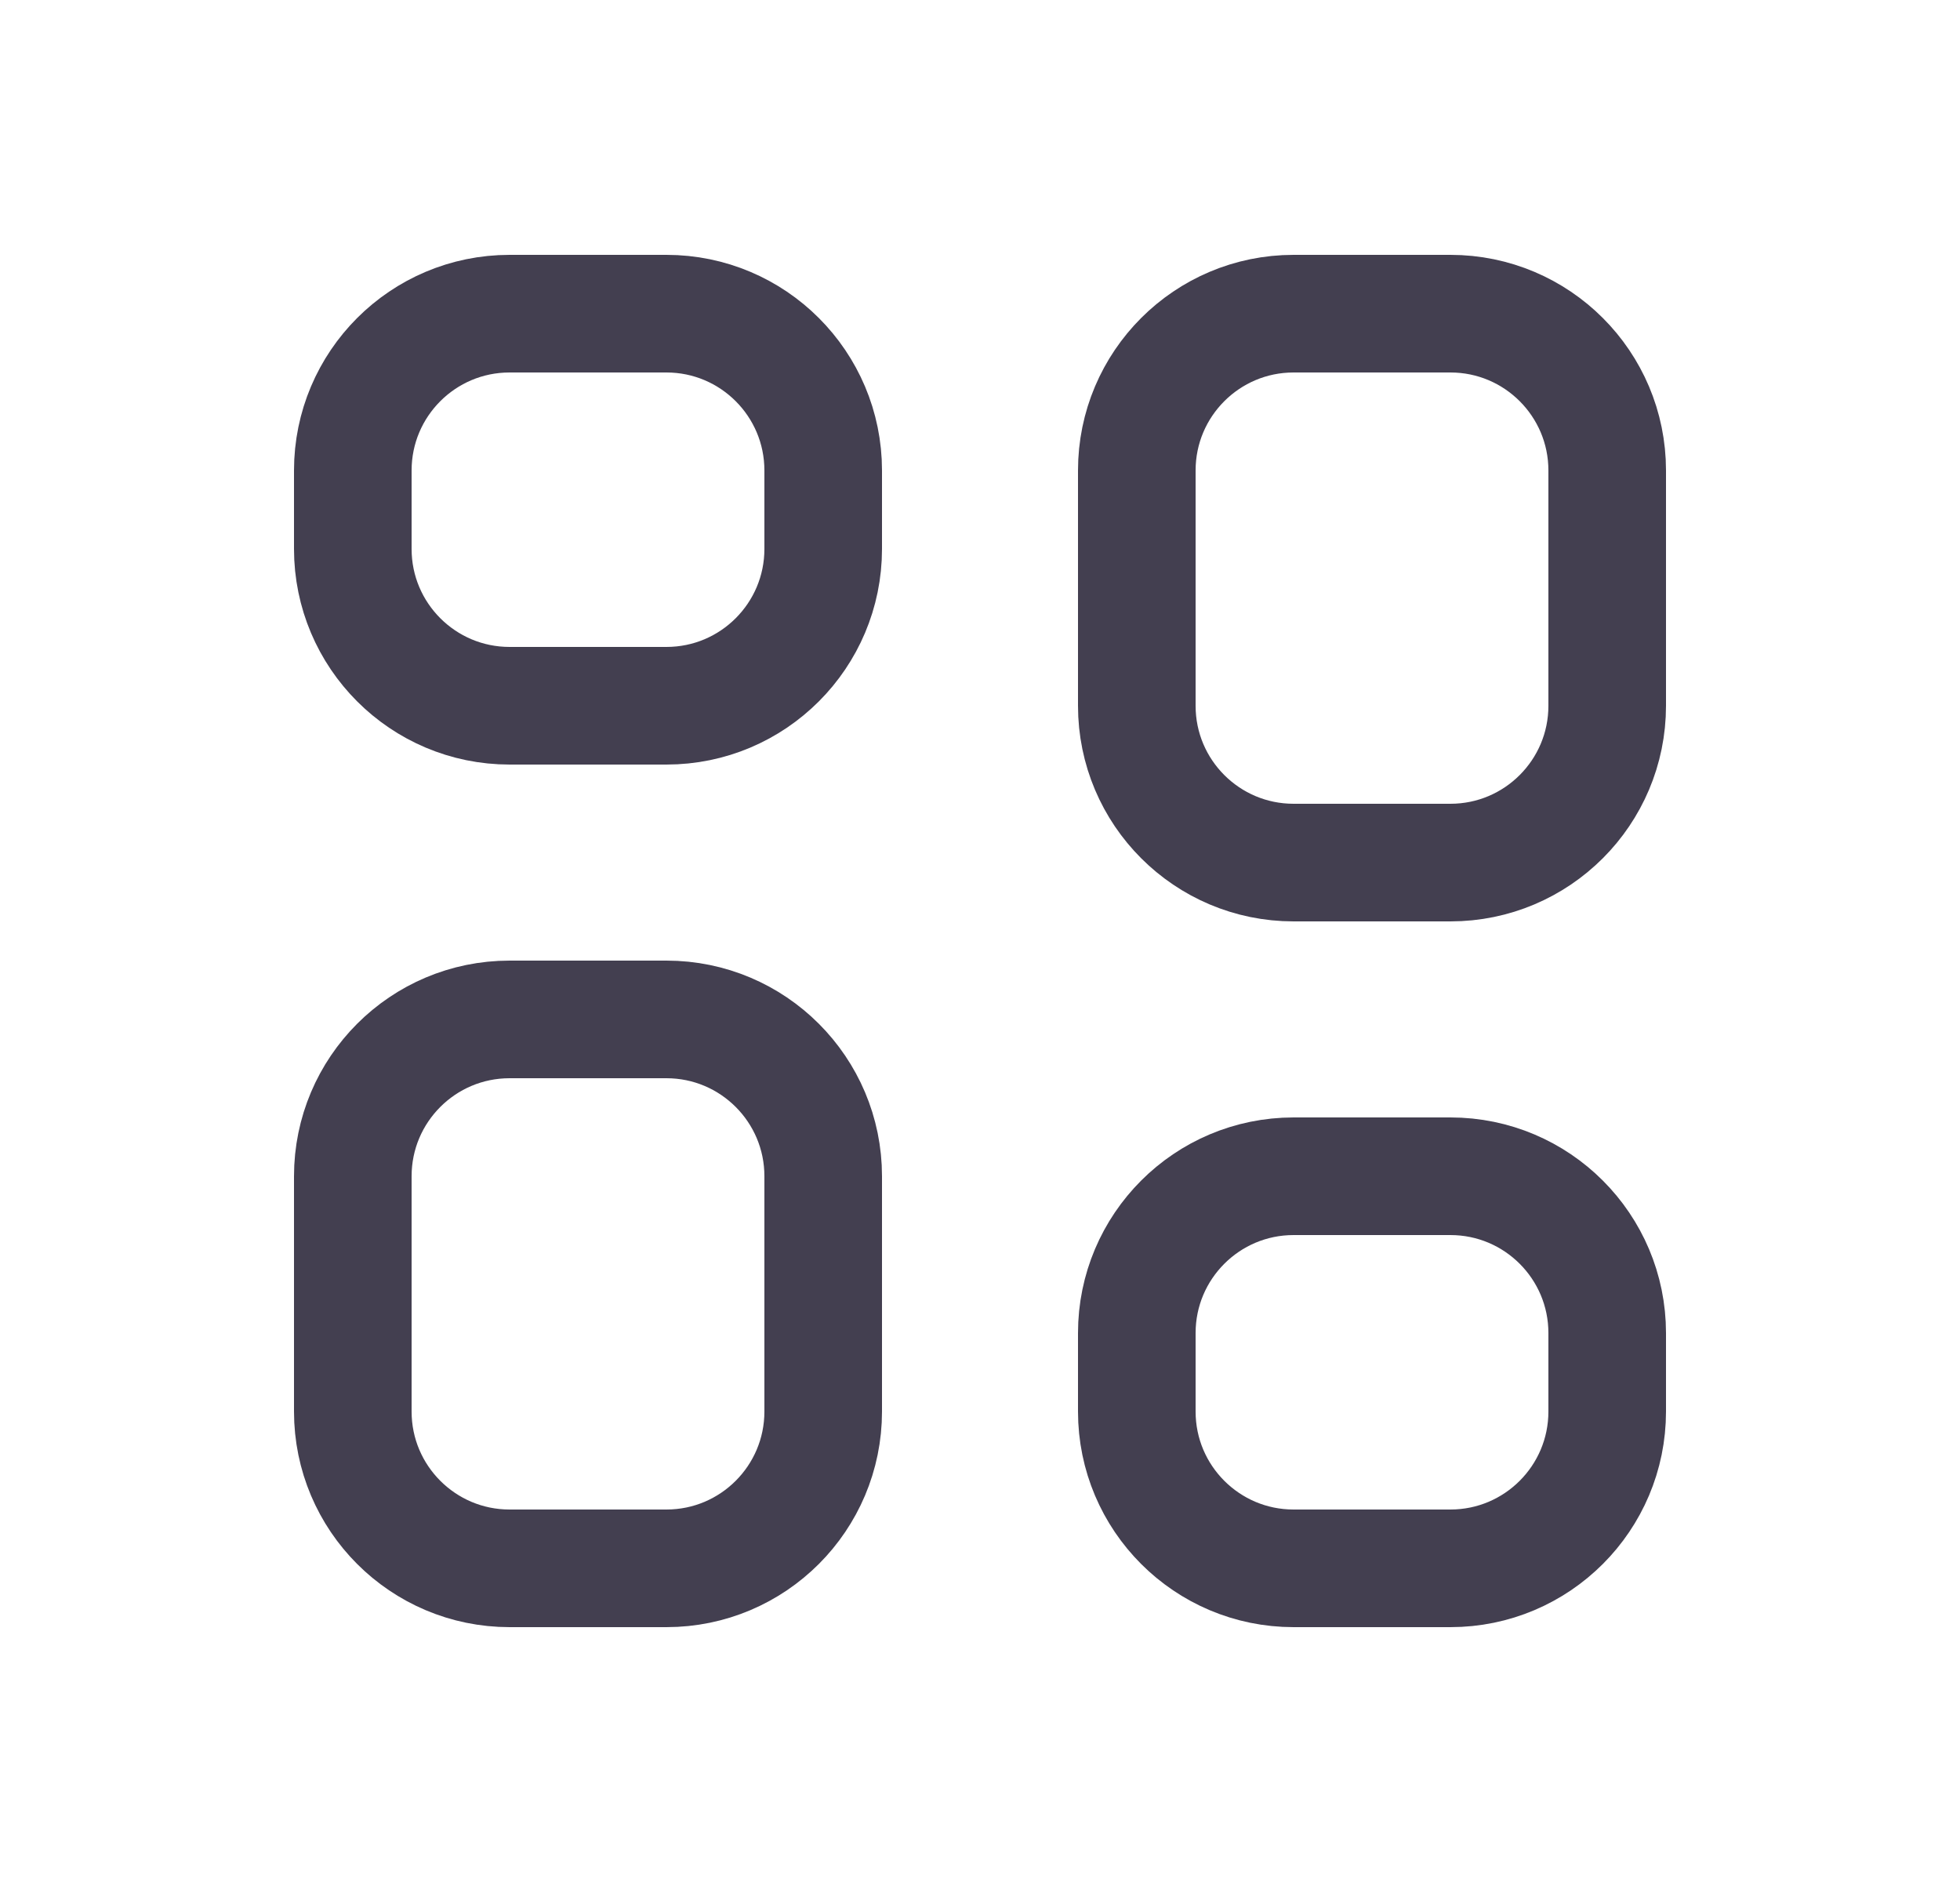
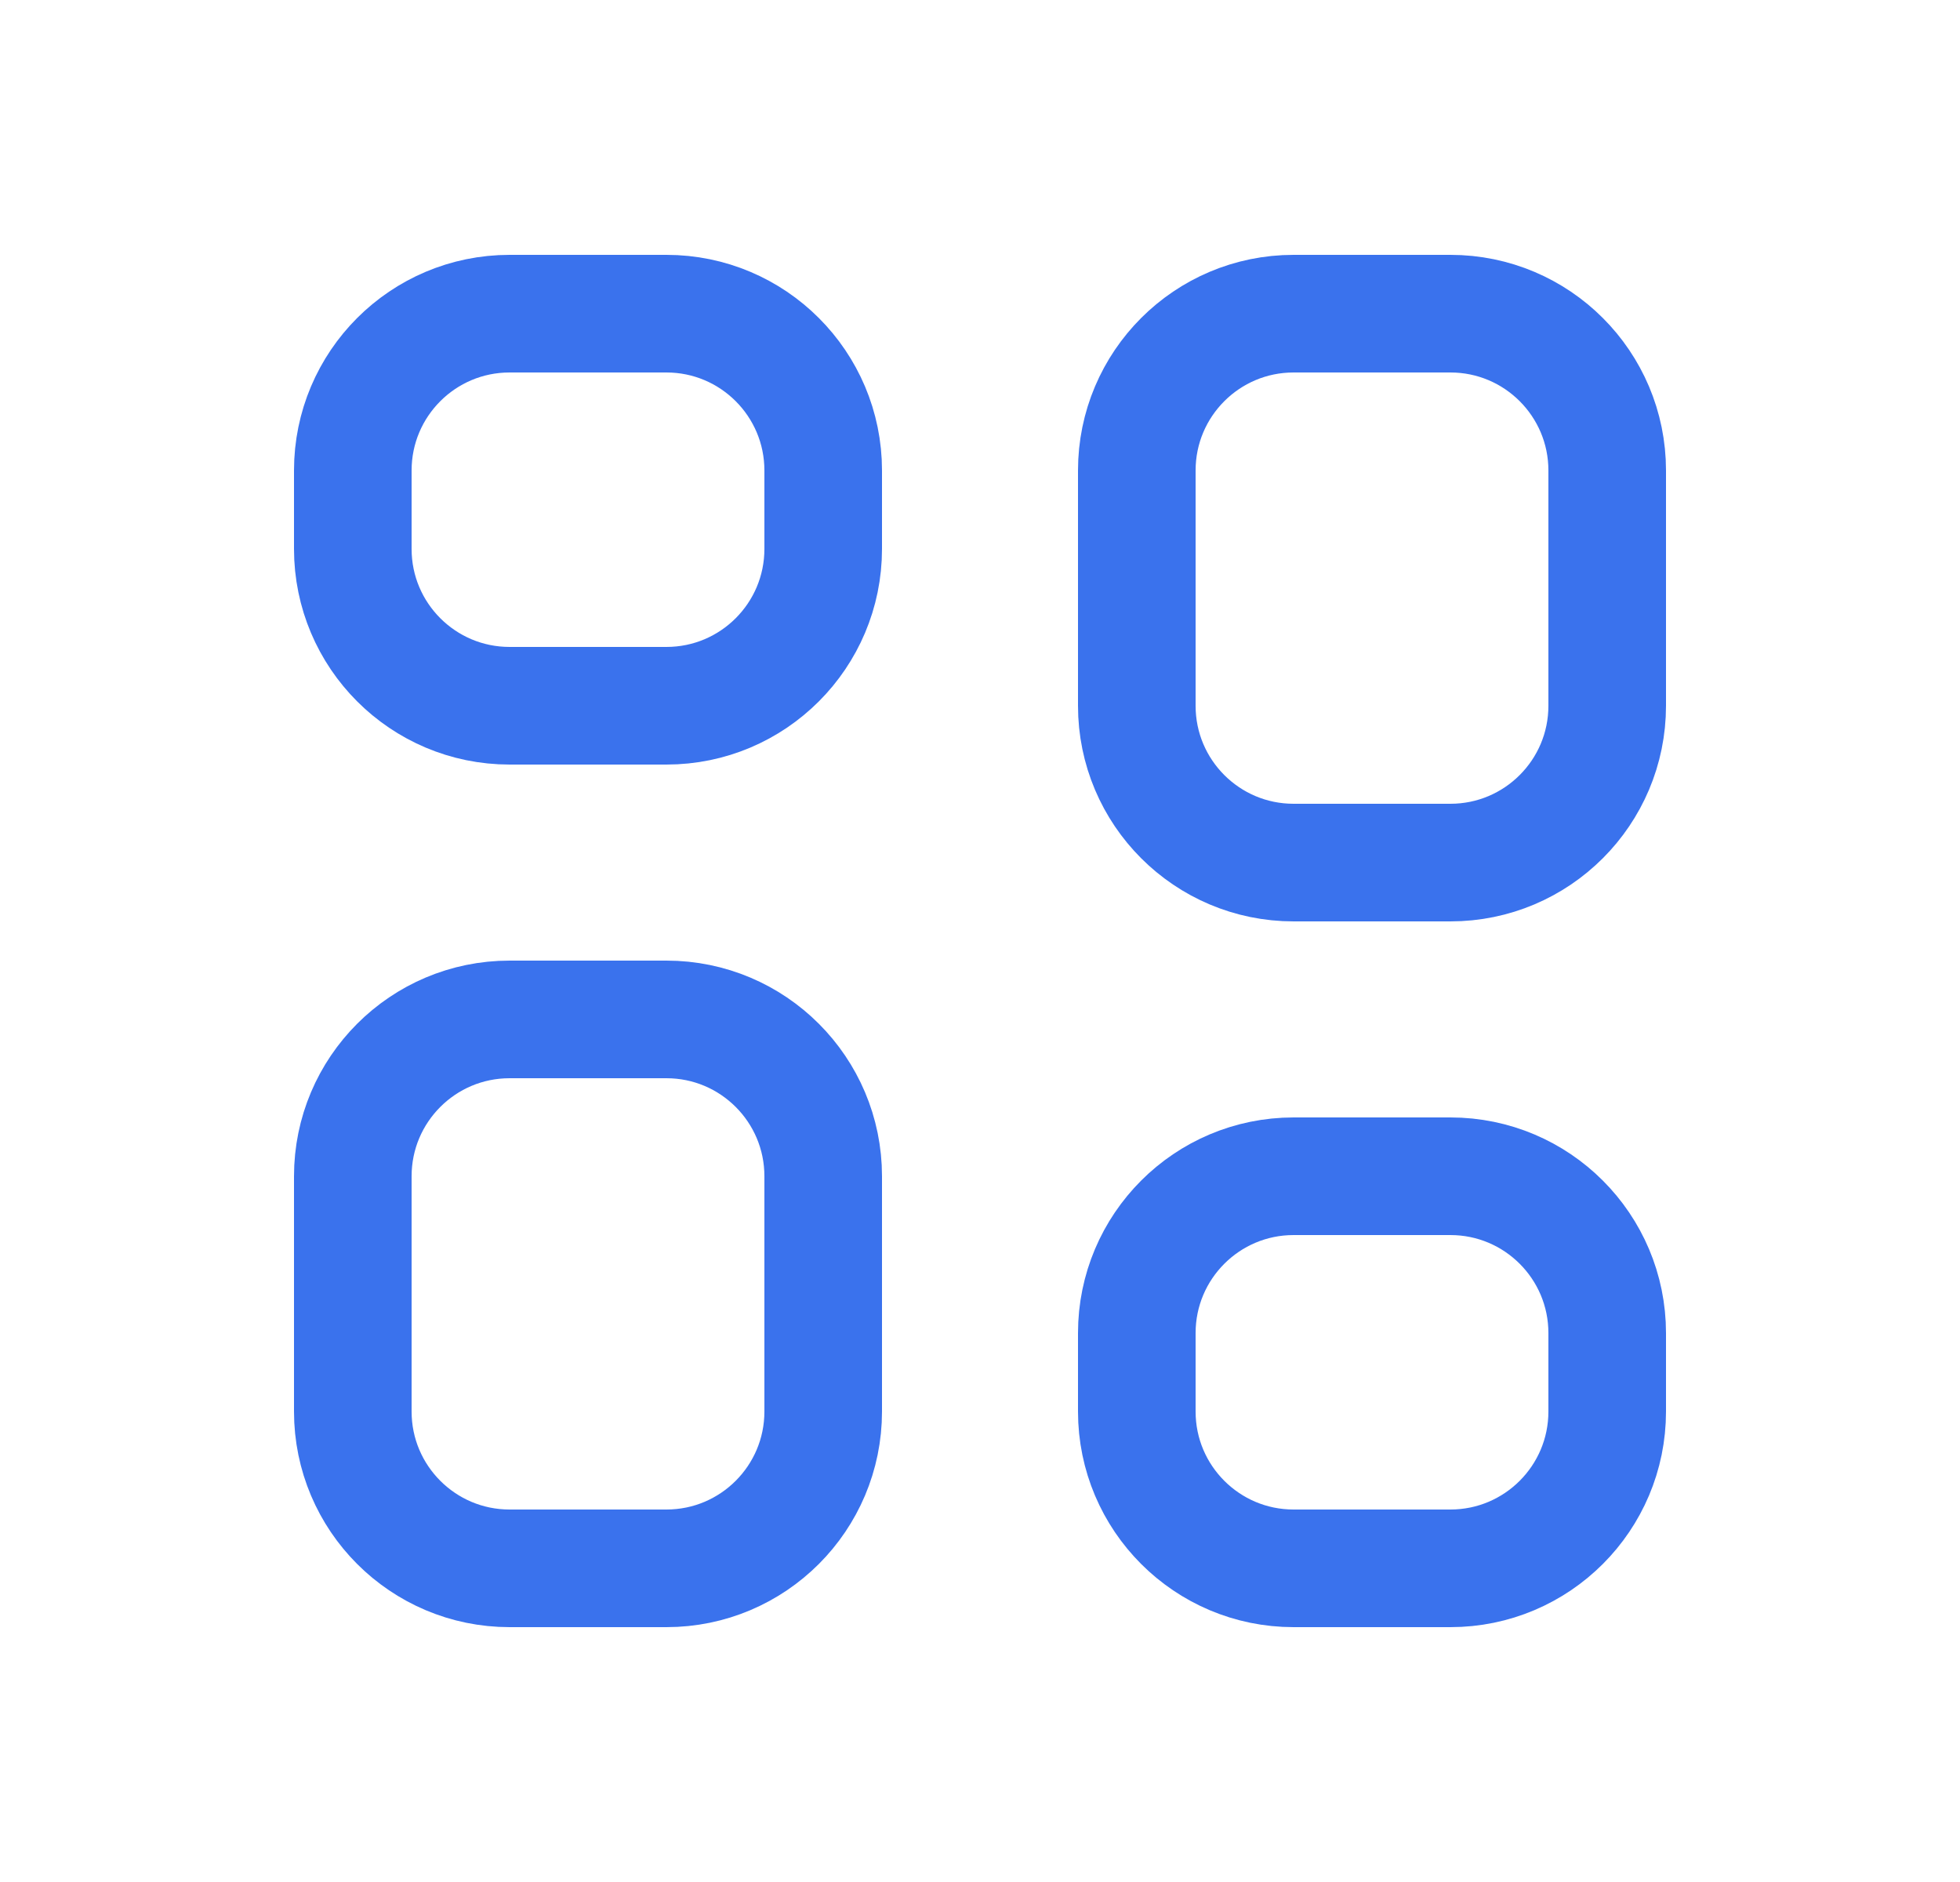
<svg xmlns="http://www.w3.org/2000/svg" width="25" height="24" viewBox="0 0 25 24" fill="none">
-   <rect x="4.5" y="4" width="6" height="5" rx="2" stroke="#2F2B3D" stroke-opacity="0.9" stroke-width="1.5" stroke-linecap="round" stroke-linejoin="round" />
-   <rect x="4.5" y="13" width="6" height="7" rx="2" stroke="#2F2B3D" stroke-opacity="0.9" stroke-width="1.5" stroke-linecap="round" stroke-linejoin="round" />
-   <rect x="14.5" y="4" width="6" height="7" rx="2" stroke="#2F2B3D" stroke-opacity="0.9" stroke-width="1.5" stroke-linecap="round" stroke-linejoin="round" />
-   <rect x="14.5" y="15" width="6" height="5" rx="2" stroke="#2F2B3D" stroke-opacity="0.9" stroke-width="1.5" stroke-linecap="round" stroke-linejoin="round" />
+   <rect x="4.5" y="4" width="6" height="5" rx="2" stroke="#2563eb" stroke-opacity="0.9" stroke-width="1.5" stroke-linecap="round" stroke-linejoin="round" />
+   <rect x="4.5" y="13" width="6" height="7" rx="2" stroke="#2563eb" stroke-opacity="0.9" stroke-width="1.5" stroke-linecap="round" stroke-linejoin="round" />
+   <rect x="14.5" y="4" width="6" height="7" rx="2" stroke="#2563eb" stroke-opacity="0.9" stroke-width="1.5" stroke-linecap="round" stroke-linejoin="round" />
+   <rect x="14.5" y="15" width="6" height="5" rx="2" stroke="#2563eb" stroke-opacity="0.9" stroke-width="1.5" stroke-linecap="round" stroke-linejoin="round" />
</svg>
